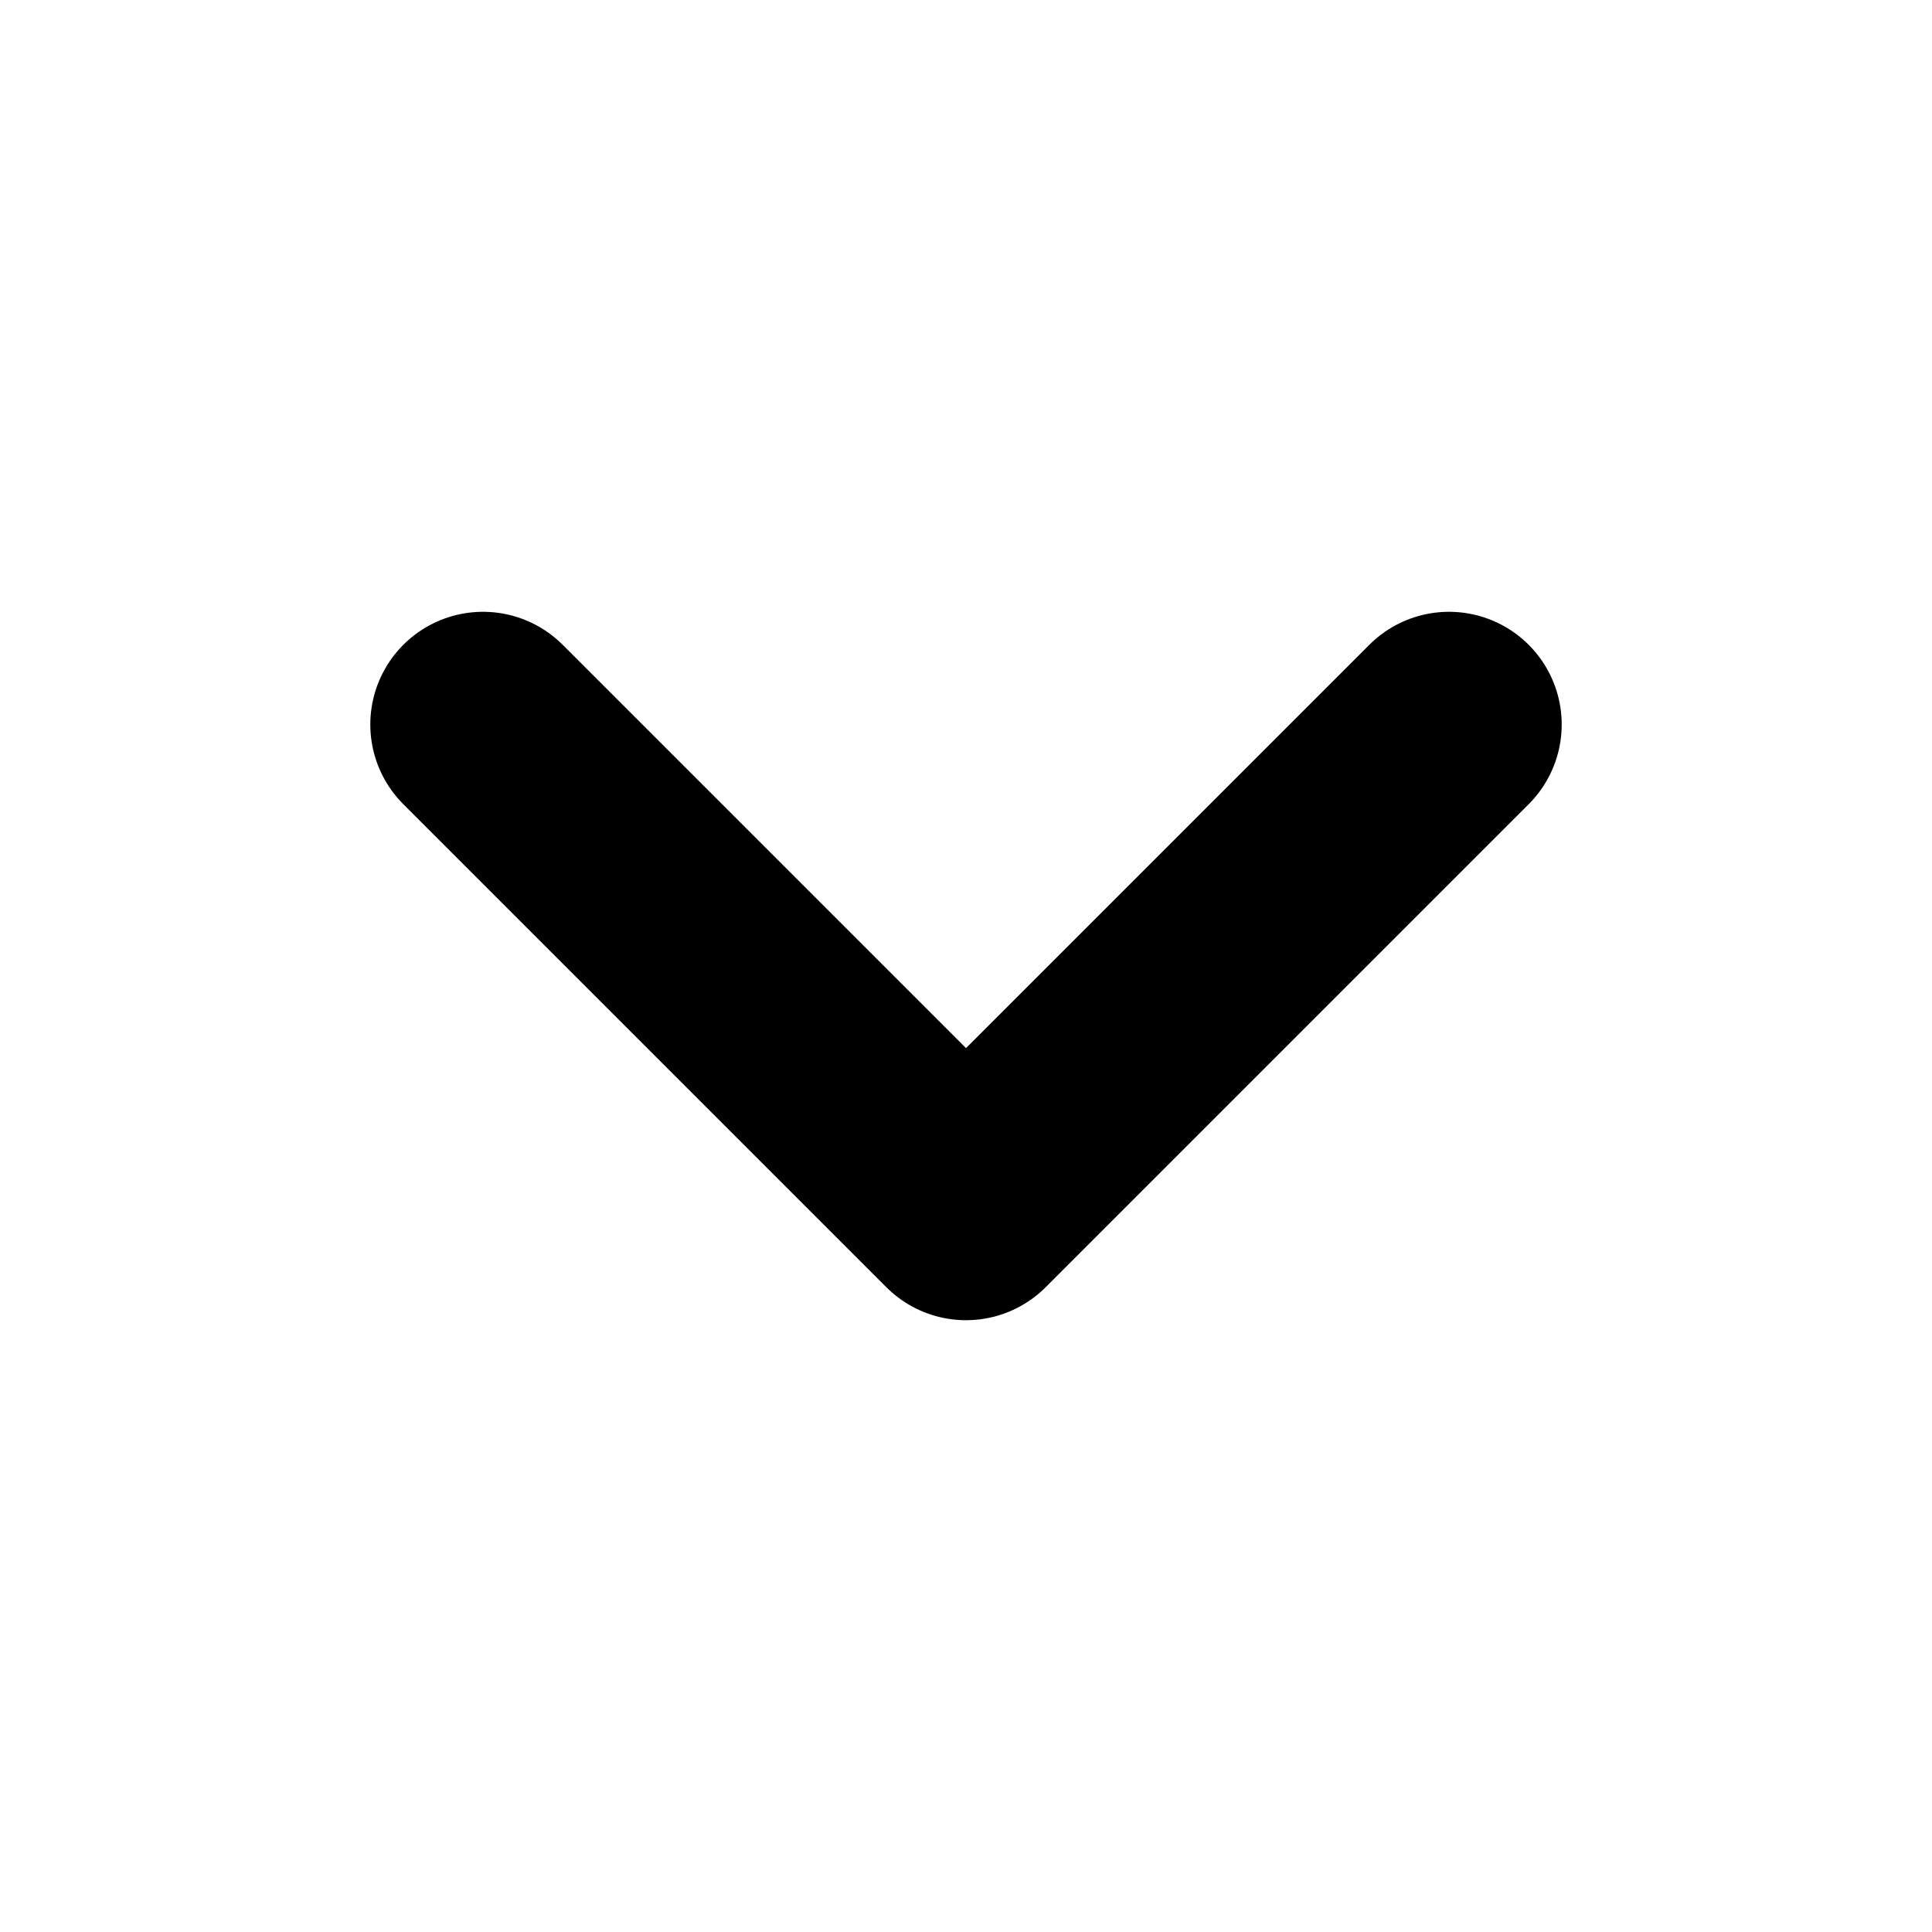
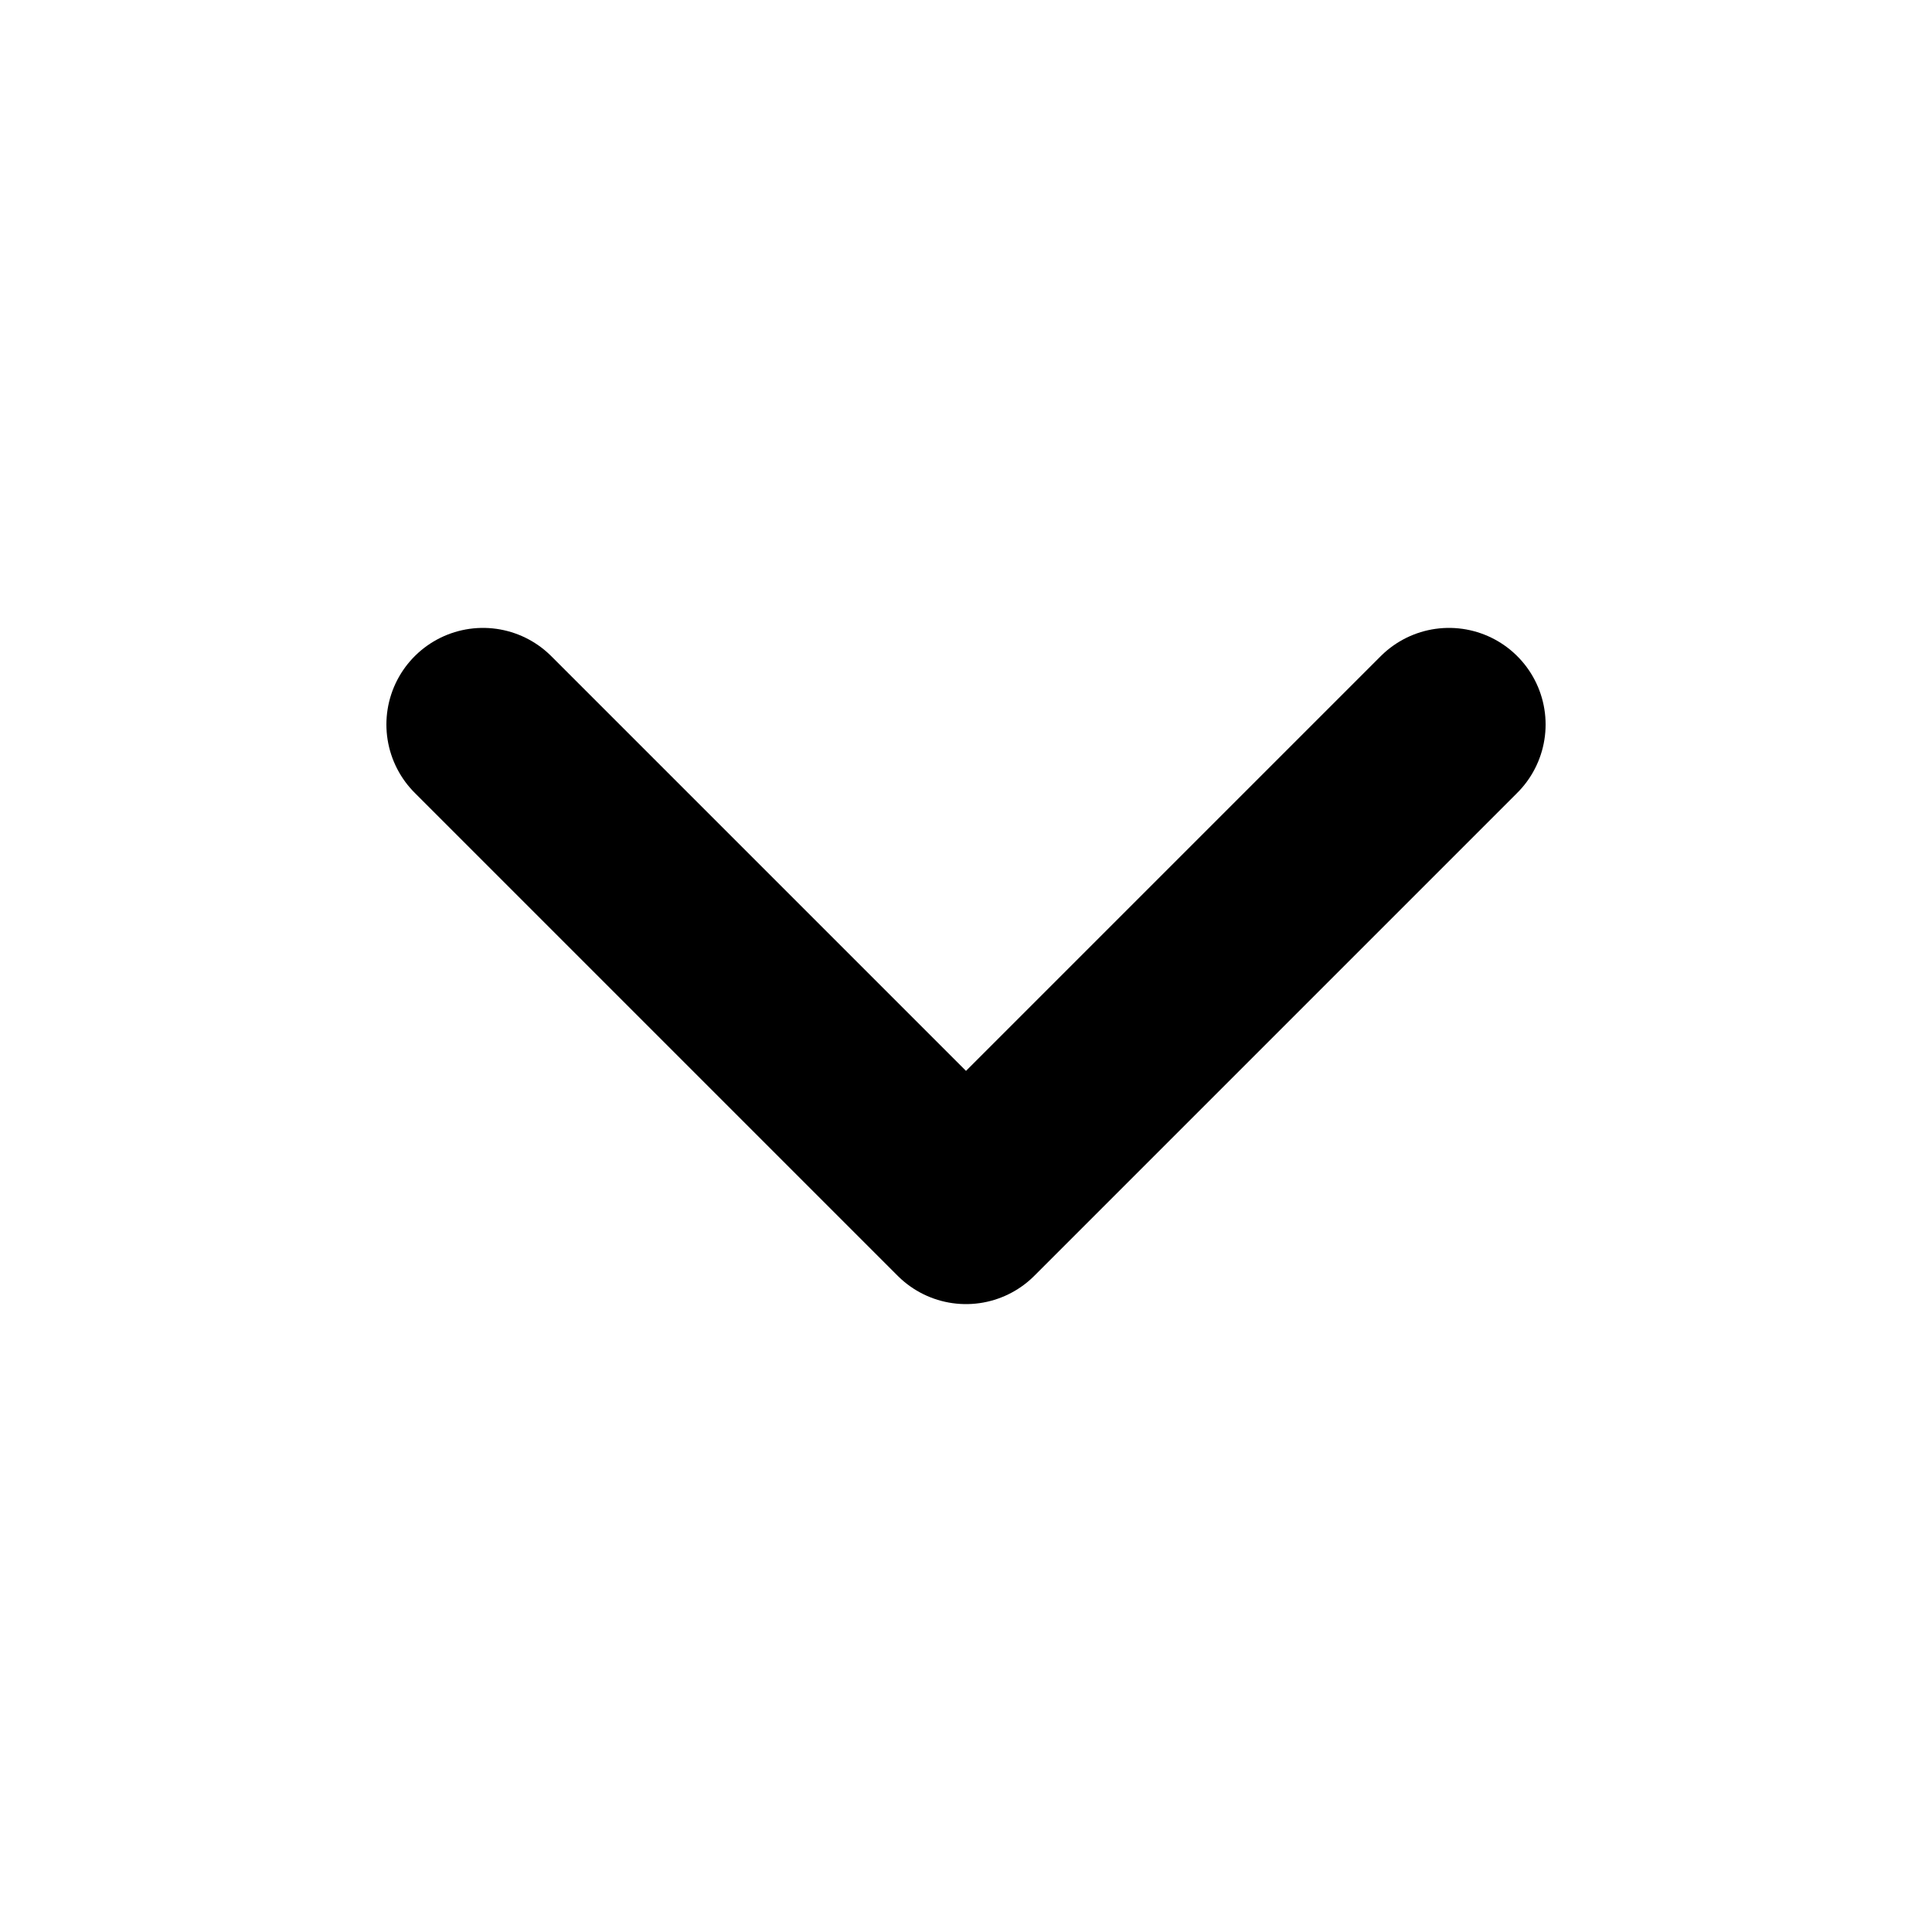
<svg xmlns="http://www.w3.org/2000/svg" width="12" height="12" viewBox="0 0 12 12" fill="none">
  <g id="chevron-down">
-     <path id="Icon" d="M3 4.5L6 7.5L9 4.5" stroke="currentColor" stroke-width="1.4" stroke-linecap="round" stroke-linejoin="round" />
+     <path id="Icon" d="M3 4.5L6 7.5L9 4.5" stroke="currentColor" stroke-width="1.2" stroke-linecap="round" stroke-linejoin="round" />
  </g>
</svg>
